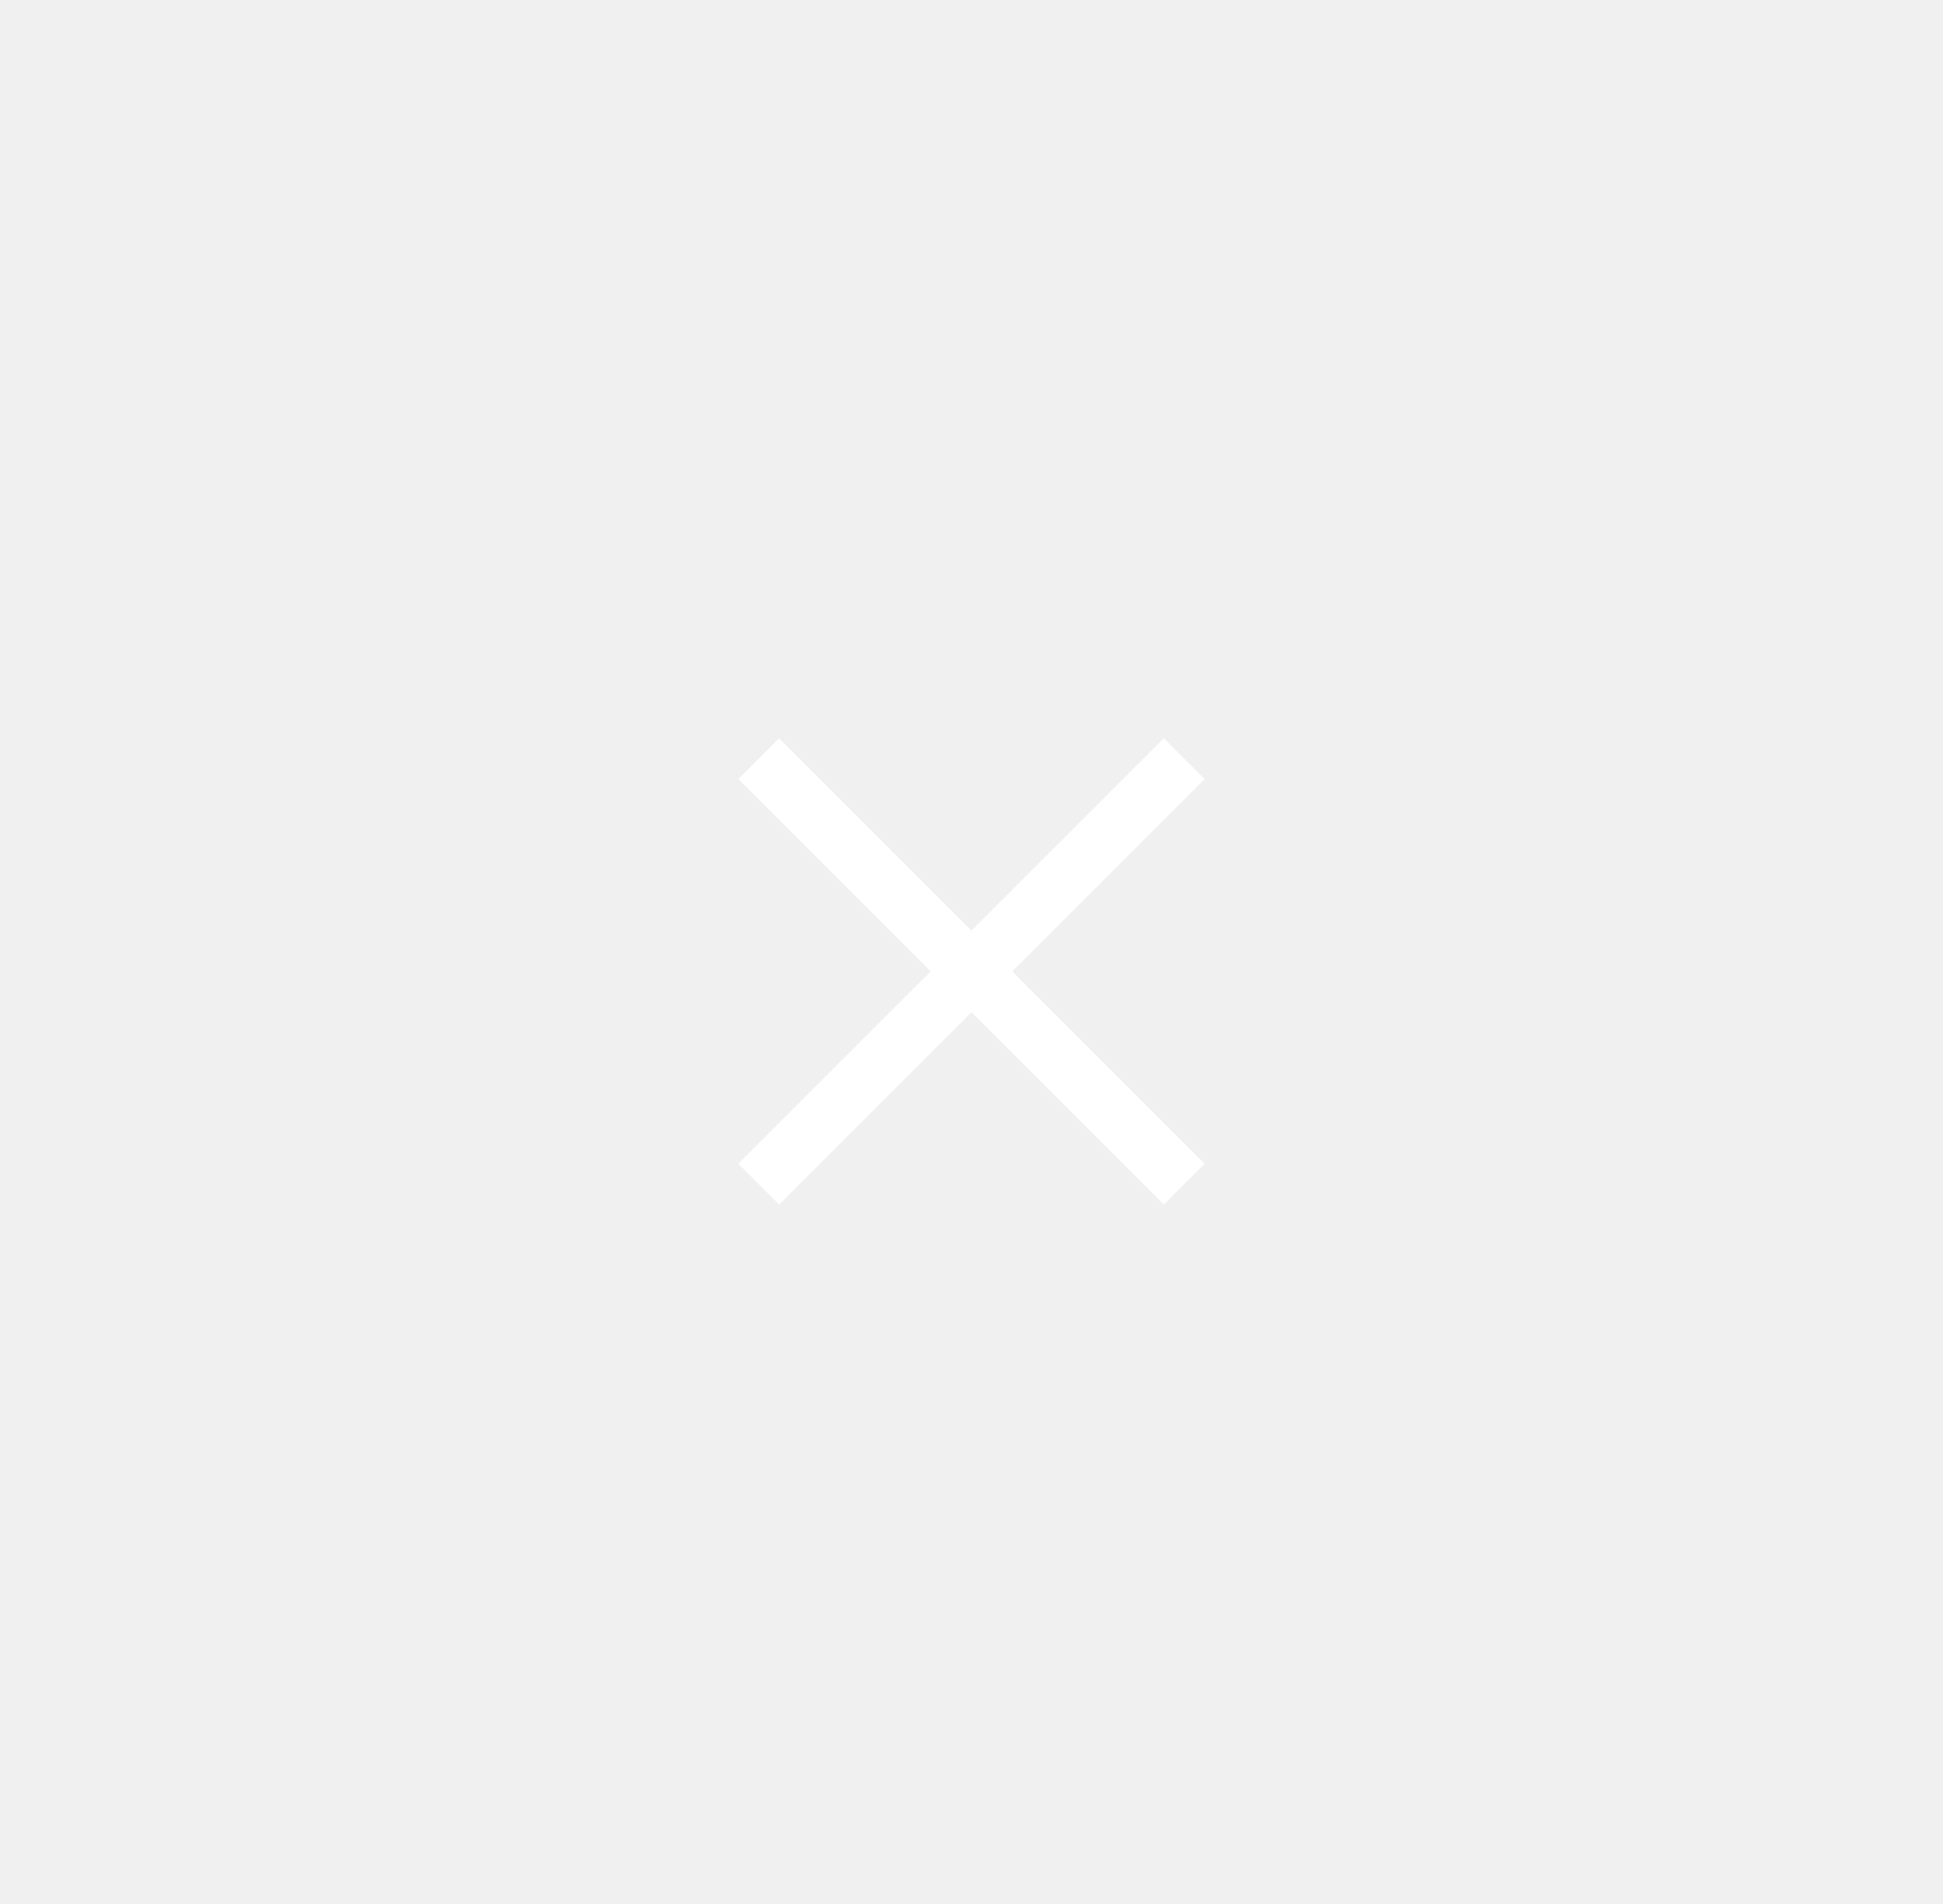
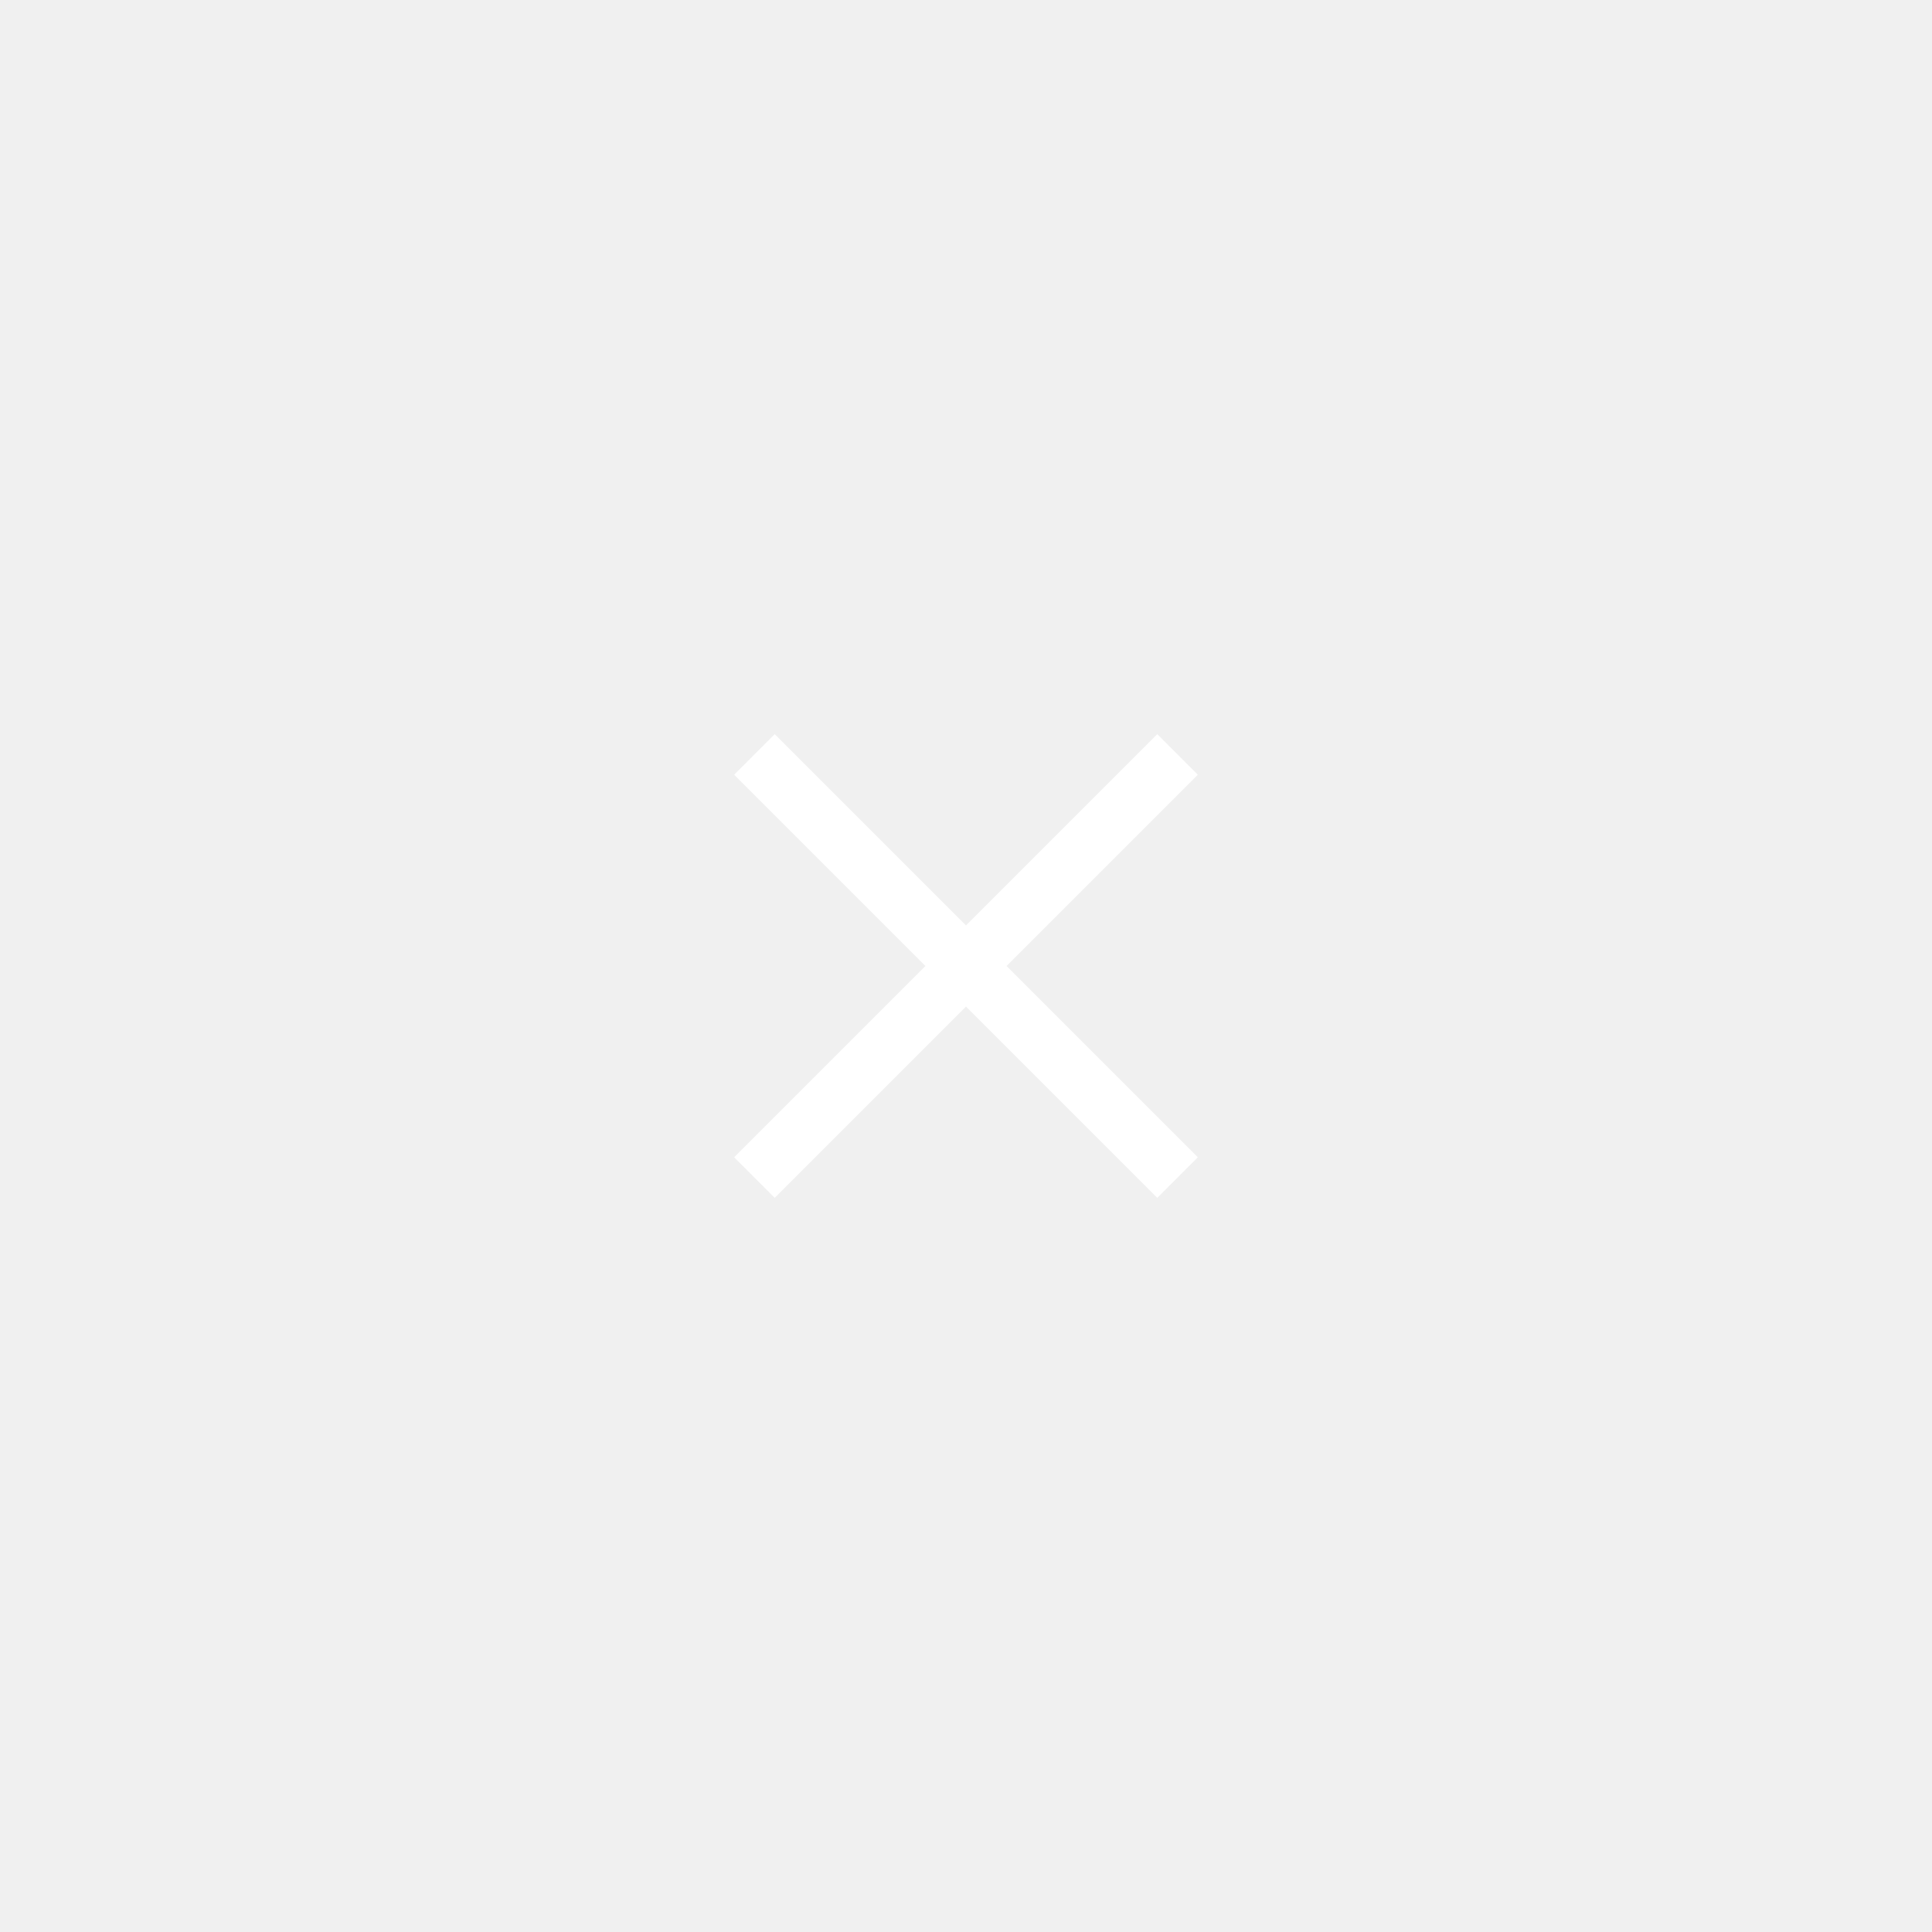
- <svg xmlns="http://www.w3.org/2000/svg" width="50px" height="49px" viewBox="0 0 50 49" version="1.1">
+ <svg xmlns="http://www.w3.org/2000/svg" width="50px" height="50px" viewBox="0 0 50 50" version="1.1">
  <g id="white_cross_scn_operator" stroke="none" stroke-width="1" fill="none" fill-rule="evenodd">
    <polygon id="Fill-1" fill="#FFFFFF" points="26.05 25 31 29.95 29.95 31 25 26.05 20.05 31 19 29.95 23.95 25 19 20.05 20.05 19 25 23.95 29.95 19 31 20.05" />
  </g>
</svg>
